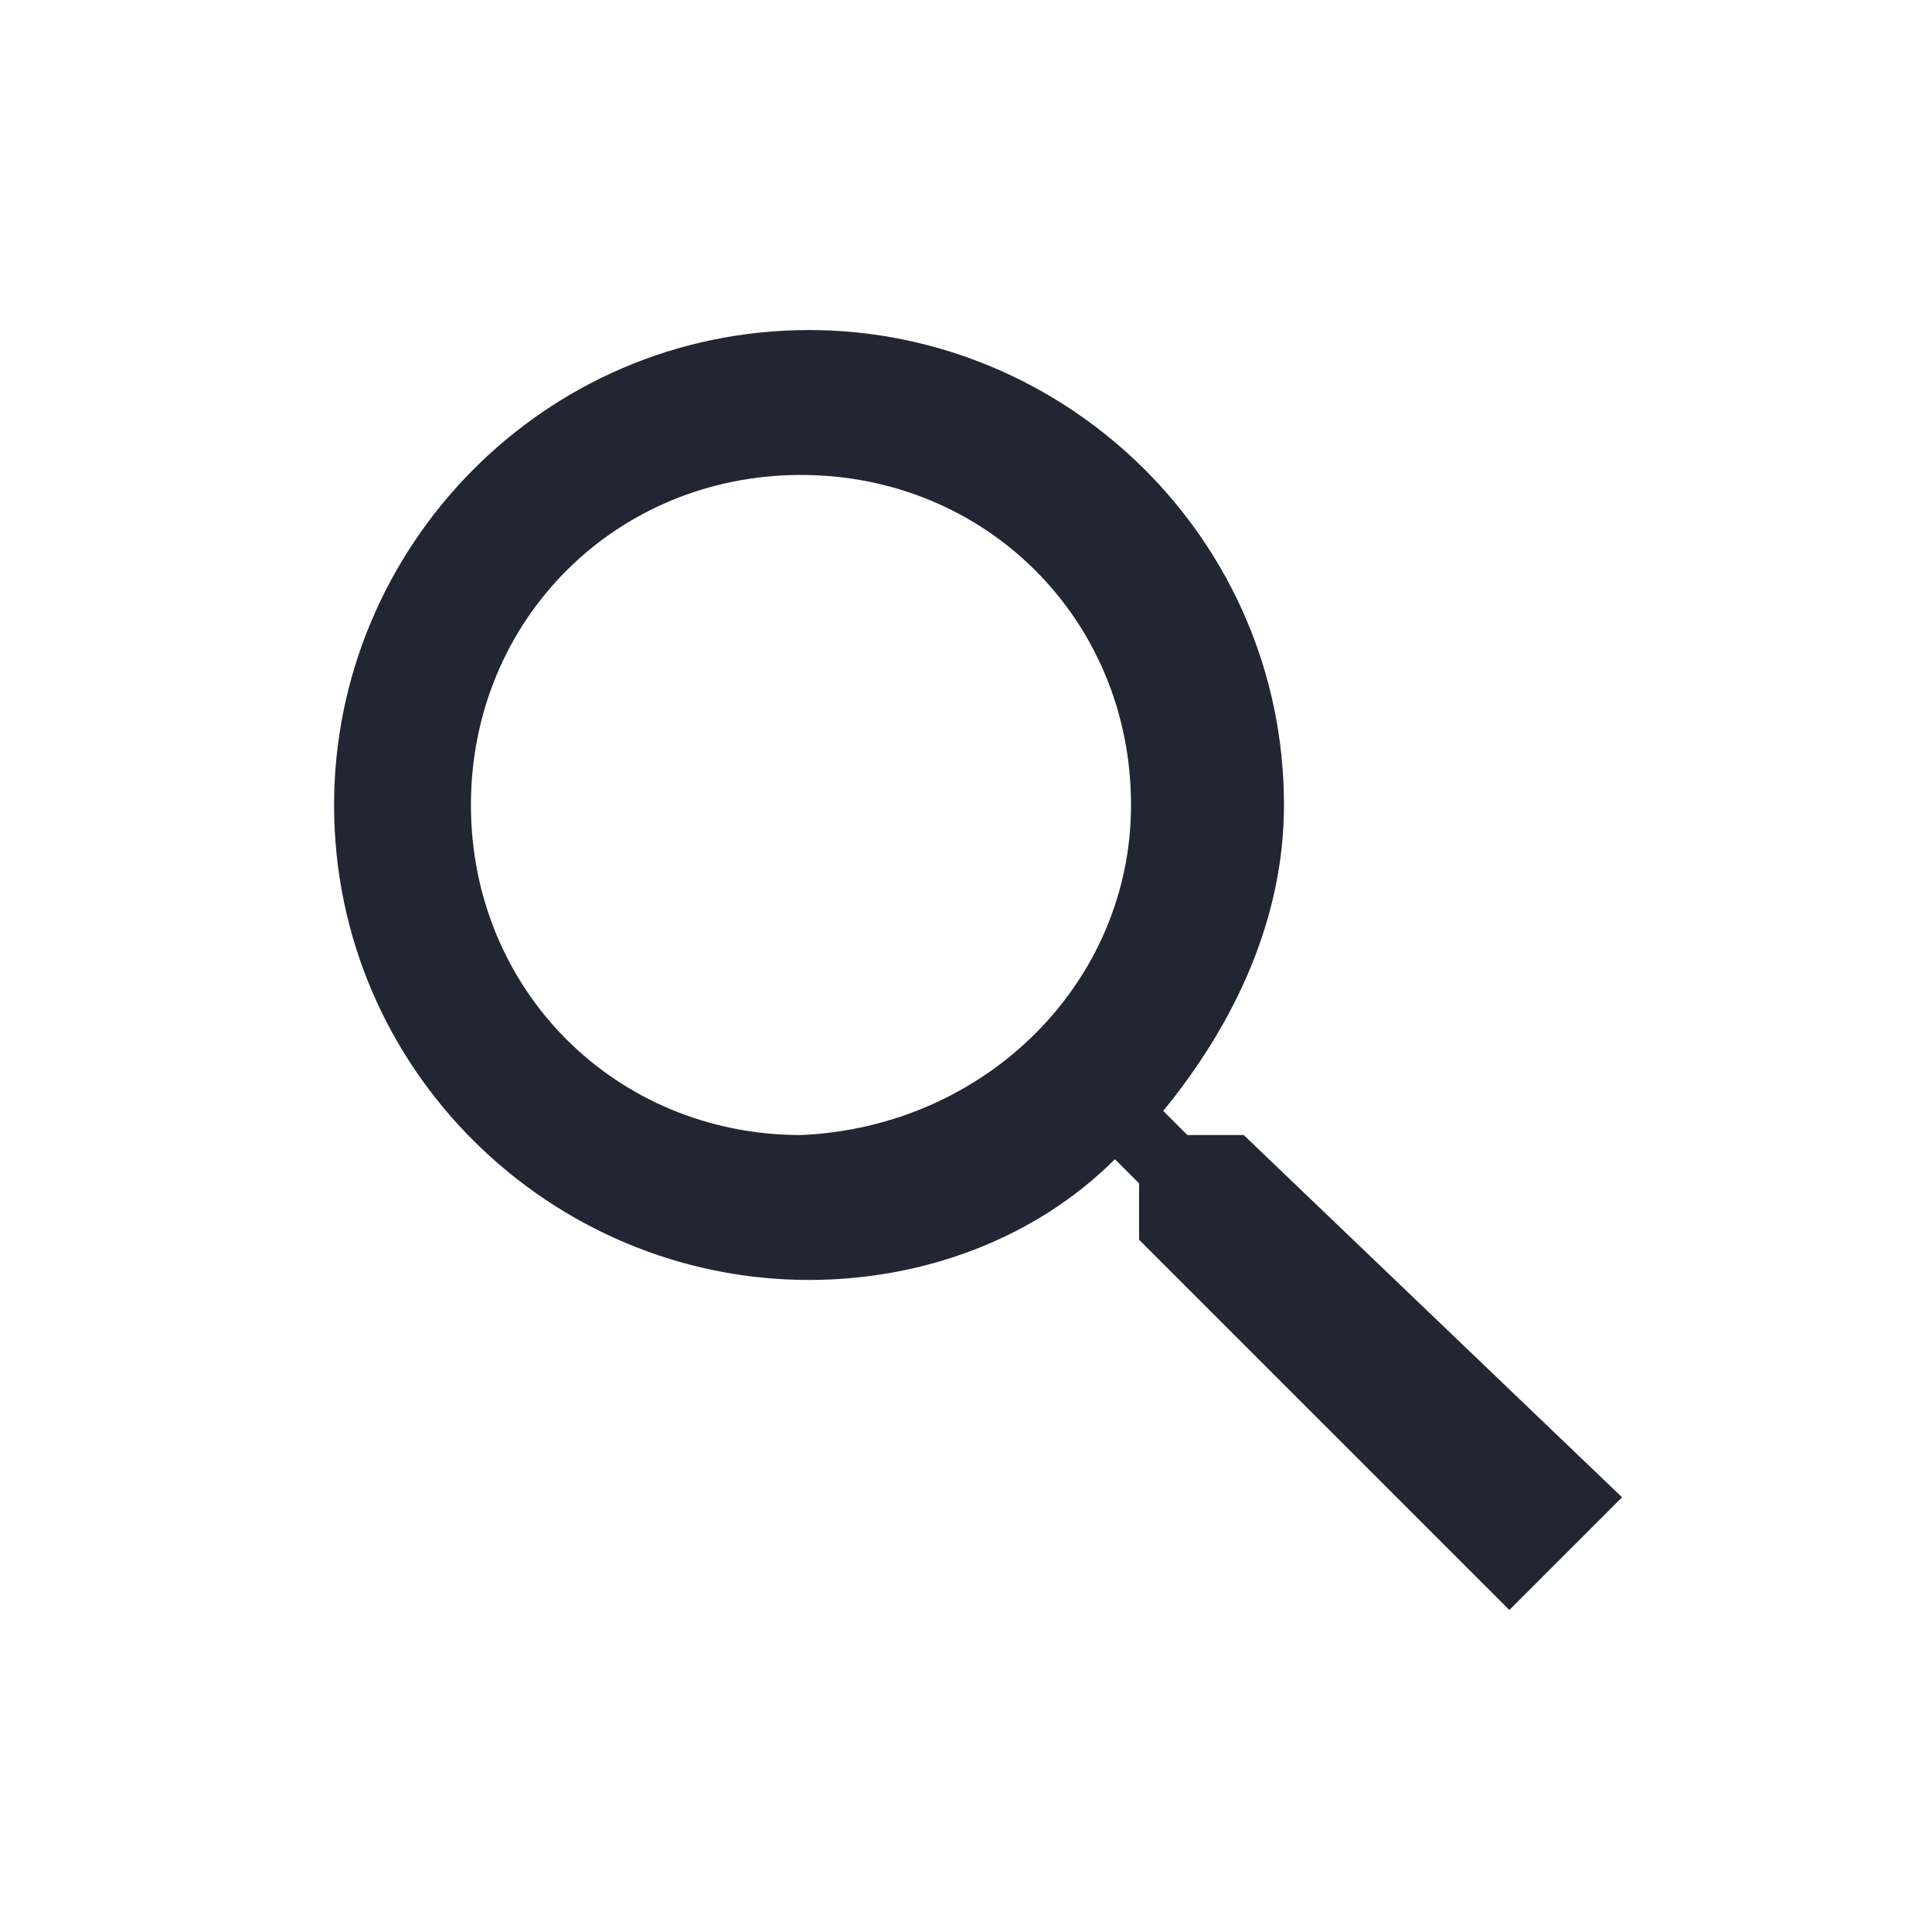
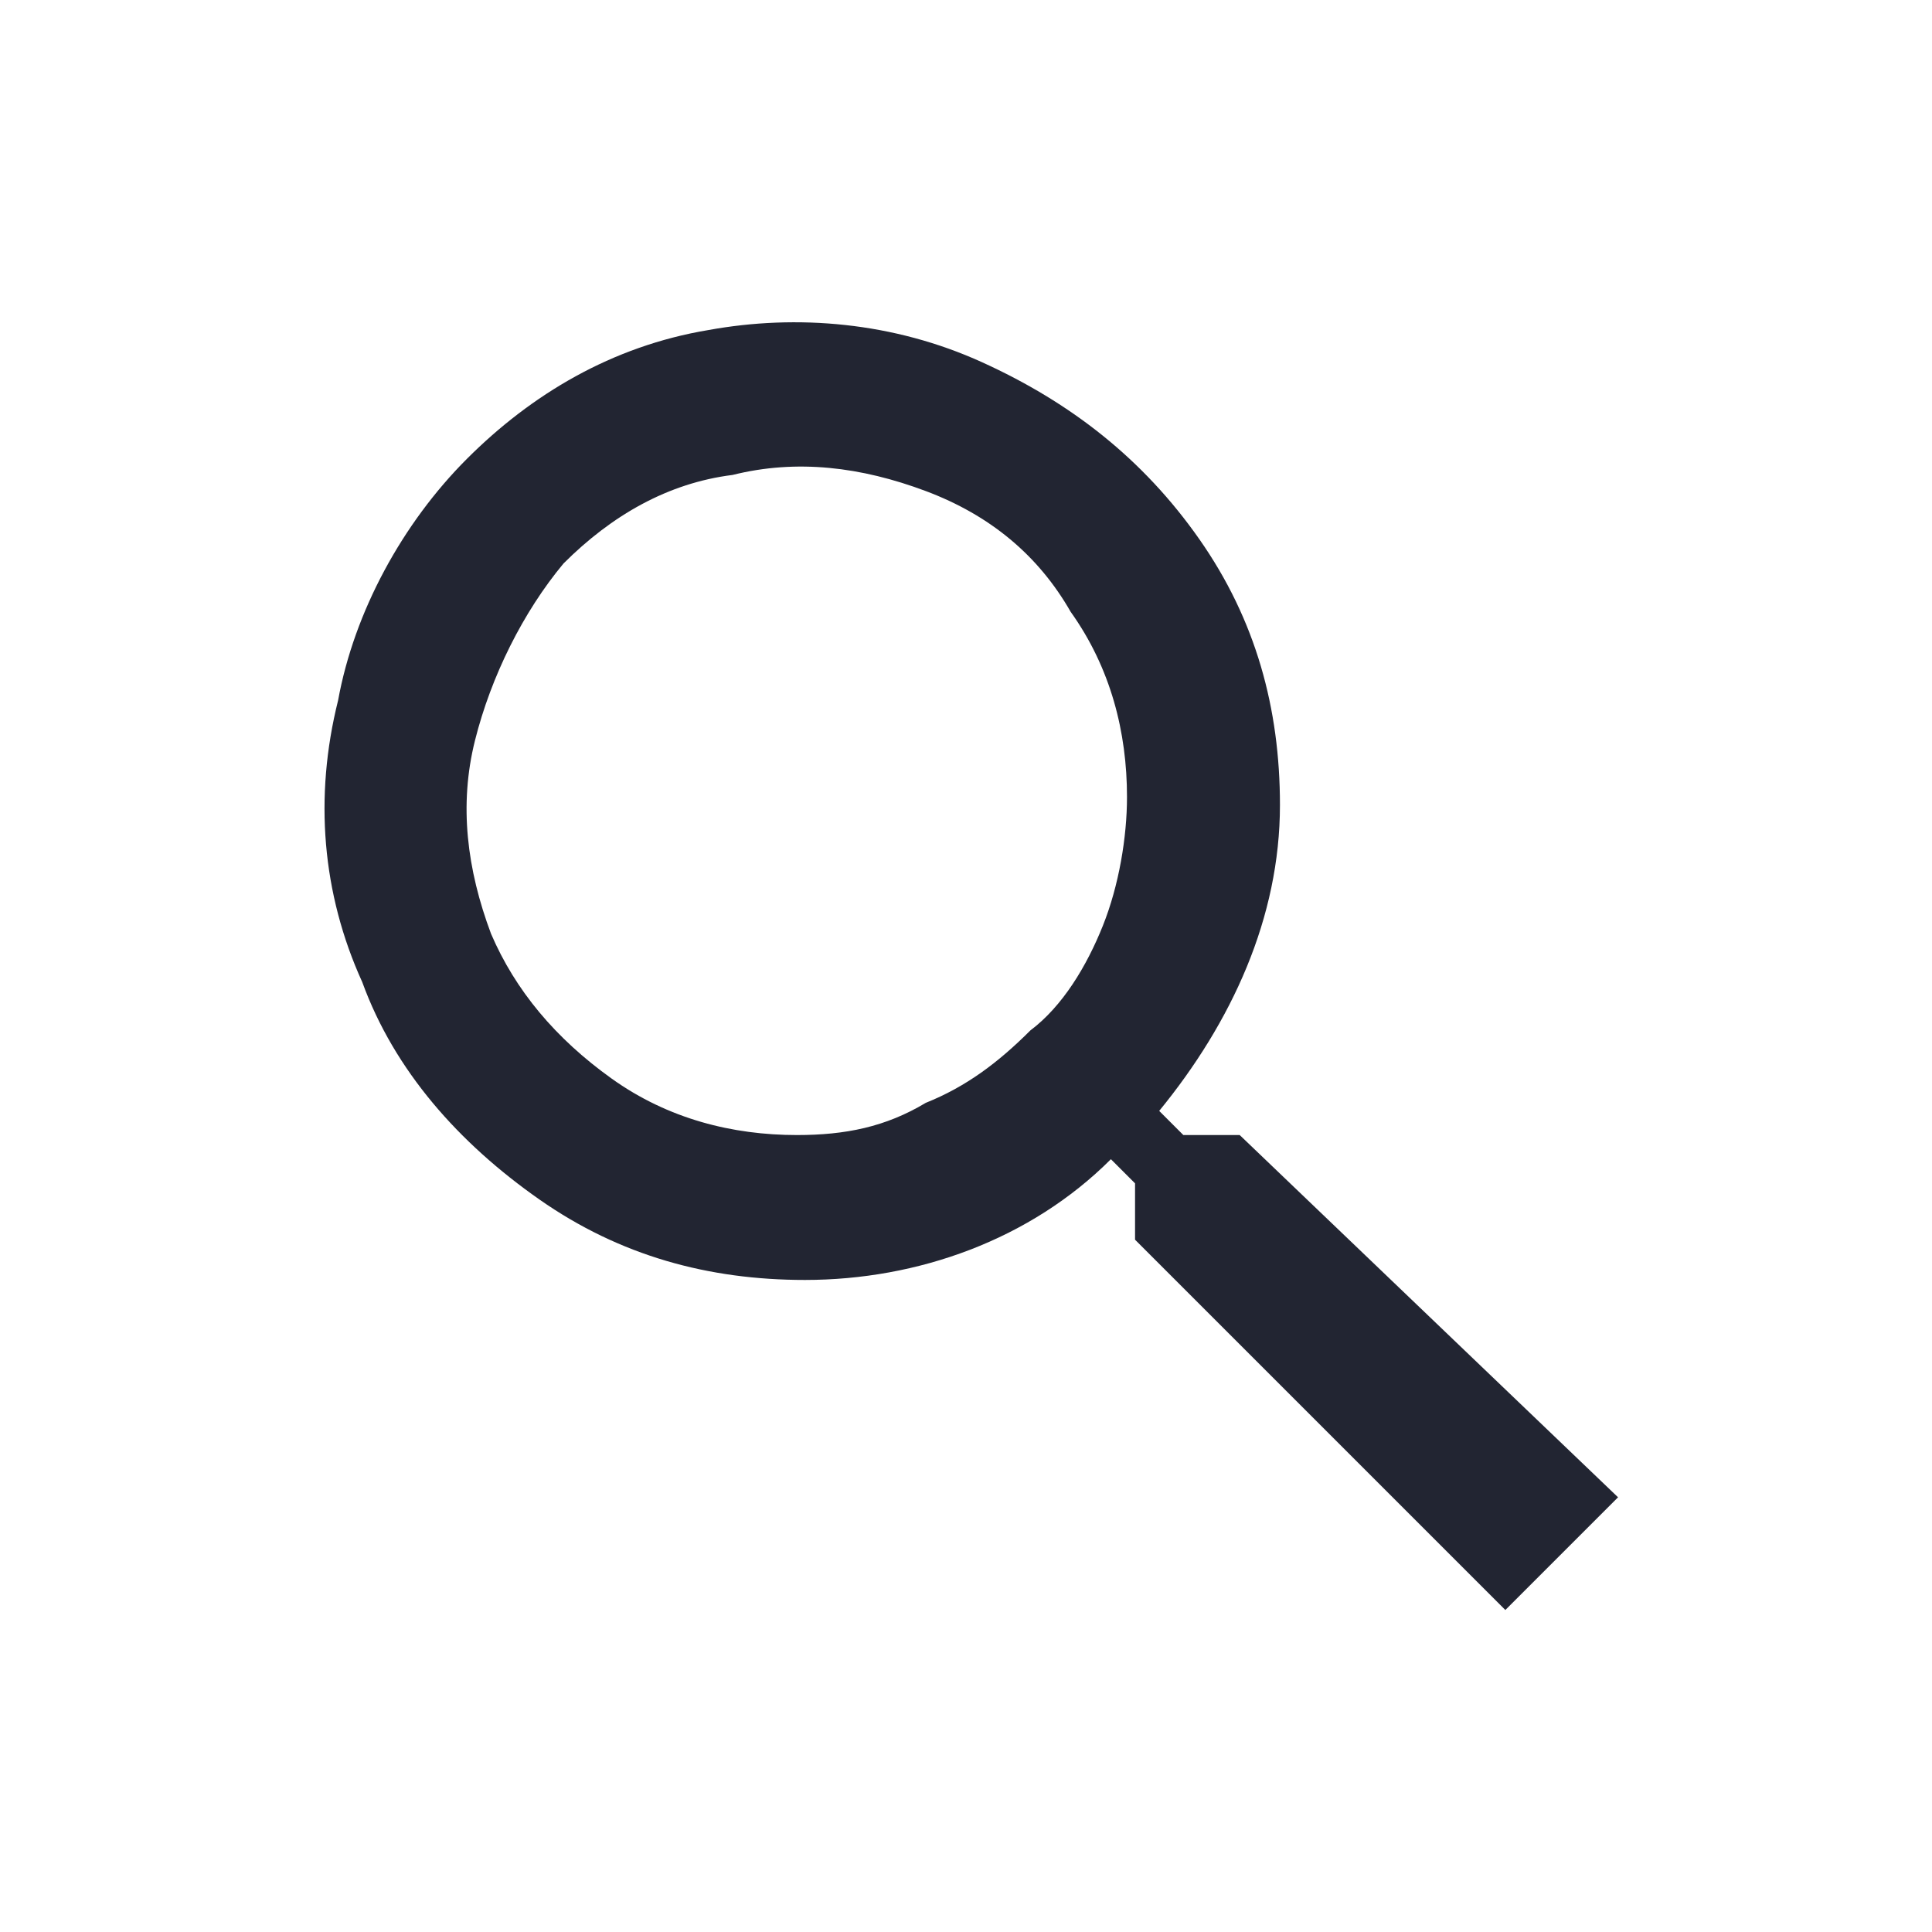
<svg xmlns="http://www.w3.org/2000/svg" version="1.1" id="Layer_1" x="0px" y="0px" viewBox="0 0 24 24" style="enable-background:new 0 0 24 24;" xml:space="preserve">
  <style type="text/css">
	.st0{opacity:0.999;}
- 	.st1{fill:none;}
- 	.st2{fill:#222532;}
+ 	.st1{opacity:0.999;fill:#222532;enable-background:new    ;}
</style>
-   <g transform="translate(-31.65 -47.7)" class="st0">
-     <rect x="31.6" y="47.7" class="st1" width="24" height="24" />
-     <path class="st2" d="M47.1,61.8h-0.7l-0.3-0.3c0.9-1.1,1.5-2.4,1.5-3.8c0-3.3-2.7-5.9-5.9-5.9c-3.3,0-5.9,2.7-5.9,5.9   c0,3.3,2.7,5.9,5.9,5.9c1.4,0,2.8-0.5,3.8-1.5l0.3,0.3v0.7l4.6,4.6l1.4-1.4L47.1,61.8z M41.6,61.8c-2.3,0-4.1-1.8-4.1-4.1   s1.8-4.1,4.1-4.1s4.1,1.8,4.1,4.1v0C45.7,59.9,43.9,61.7,41.6,61.8C41.6,61.8,41.6,61.8,41.6,61.8z" />
+   <g class="st0">
+     <path class="st1" d="M15.4,14.1h-0.7l-0.3-0.3c0.9-1.1,1.5-2.4,1.5-3.8c0-1.2-0.3-2.3-1-3.3c-0.7-1-1.6-1.7-2.7-2.2   C11.1,4,9.9,3.9,8.8,4.1c-1.2,0.2-2.2,0.8-3,1.6c-0.8,0.8-1.4,1.9-1.6,3C3.9,9.9,4,11.1,4.5,12.2c0.4,1.1,1.2,2,2.2,2.7   c1,0.7,2.1,1,3.3,1c1.4,0,2.8-0.5,3.8-1.5l0.3,0.3v0.7l4.6,4.6l1.4-1.4L15.4,14.1z M9.9,14.1c-0.8,0-1.6-0.2-2.3-0.7   c-0.7-0.5-1.2-1.1-1.5-1.8c-0.3-0.8-0.4-1.6-0.2-2.4S6.5,7.6,7,7c0.6-0.6,1.3-1,2.1-1.1c0.8-0.2,1.6-0.1,2.4,0.2   c0.8,0.3,1.4,0.8,1.8,1.5c0.5,0.7,0.7,1.5,0.7,2.3c0,0.5-0.1,1.1-0.3,1.6c-0.2,0.5-0.5,1-0.9,1.3c-0.4,0.4-0.8,0.7-1.3,0.9   C11,14,10.5,14.1,9.9,14.1z" />
  </g>
</svg>
